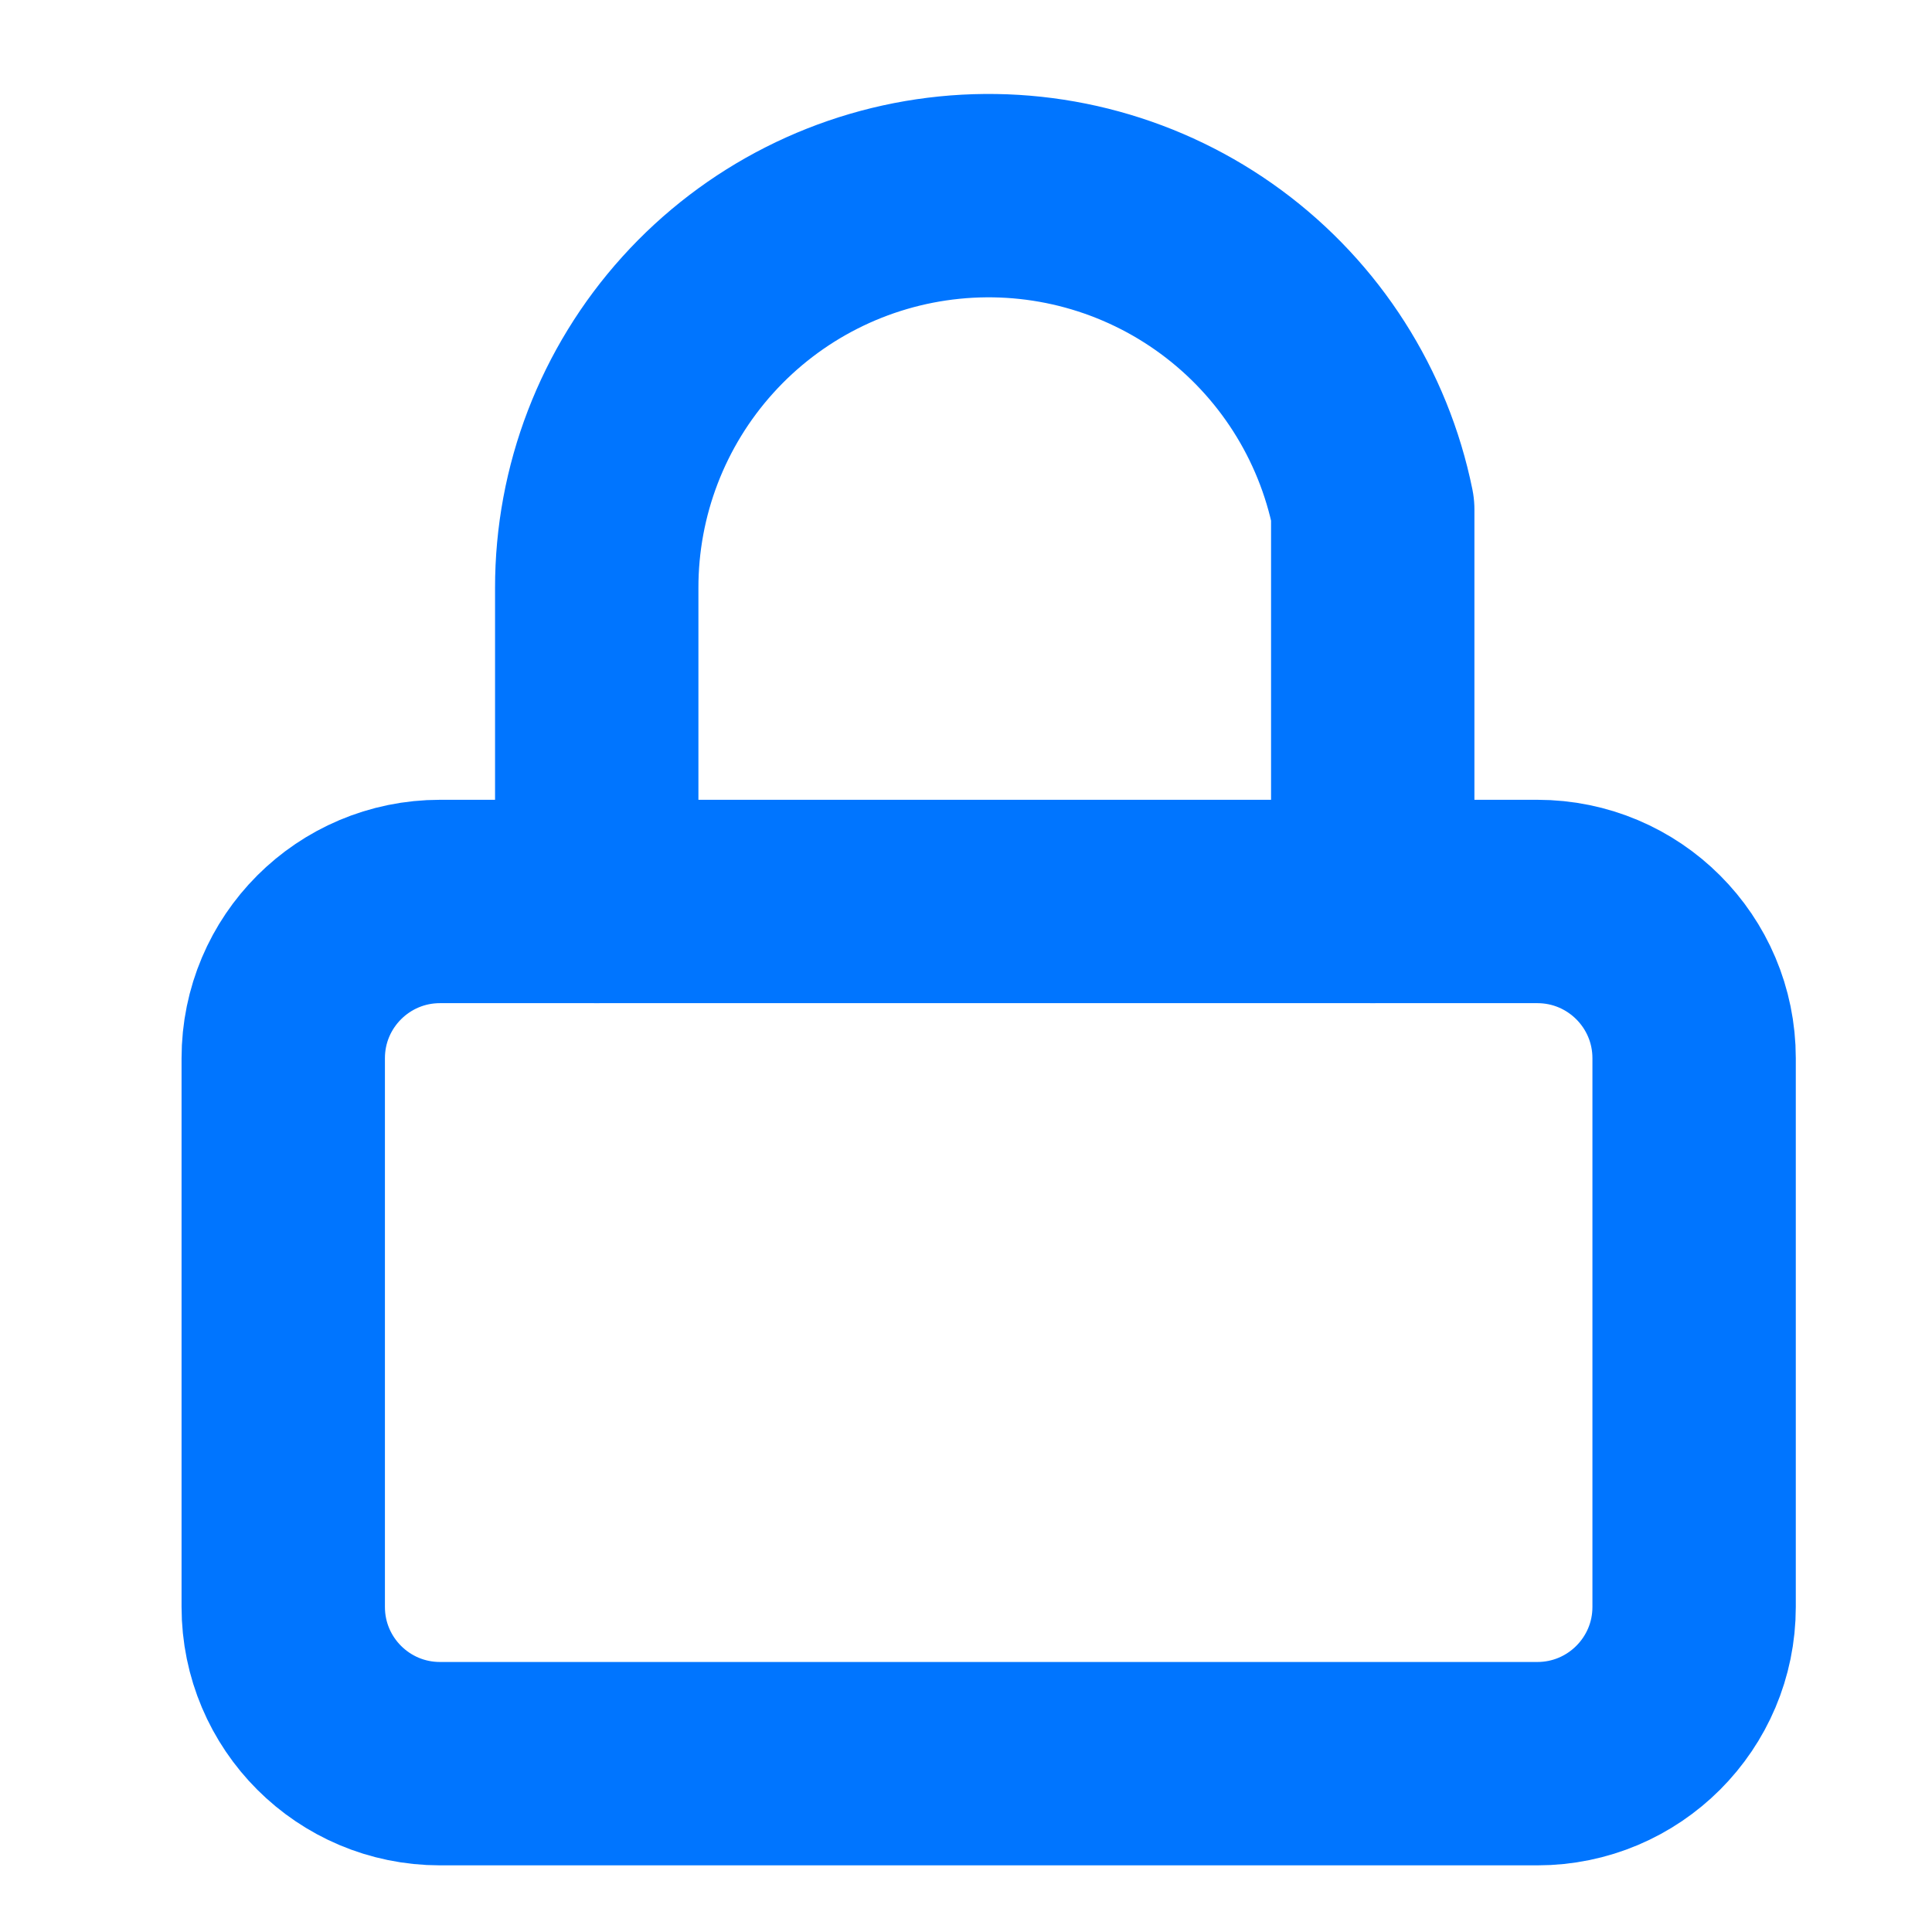
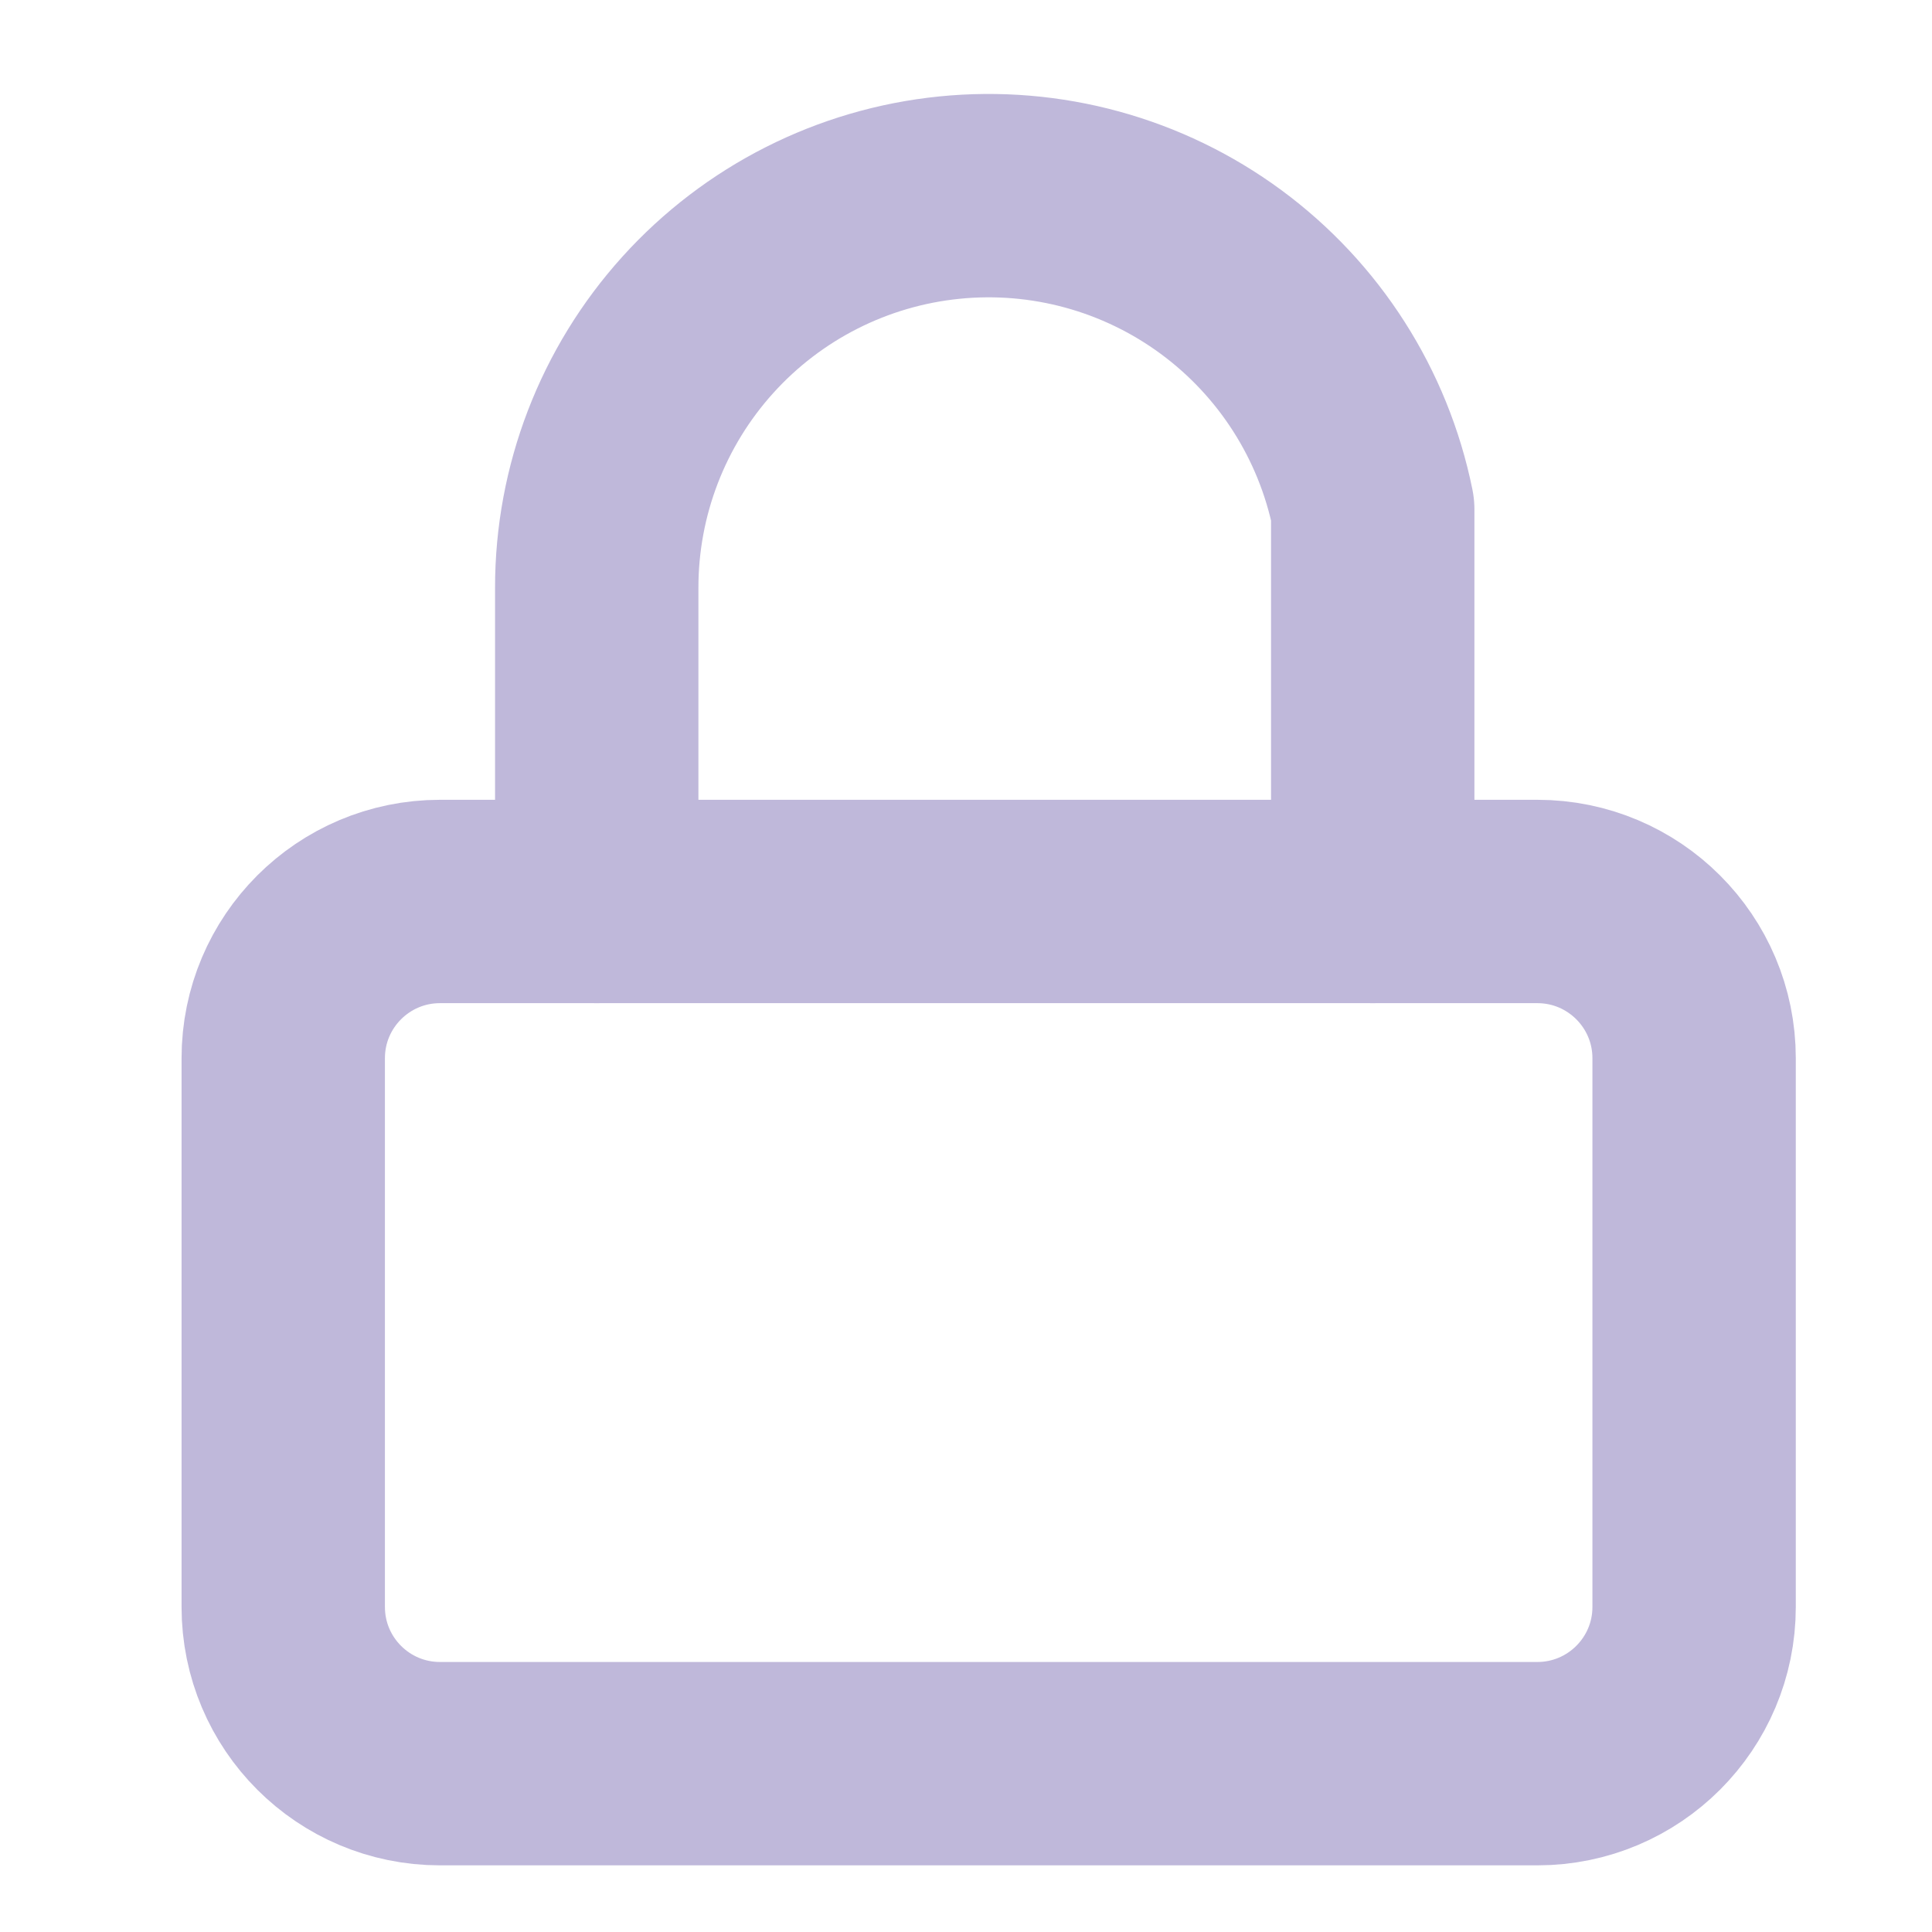
<svg xmlns="http://www.w3.org/2000/svg" width="38" height="38" viewBox="0 0 38 38" fill="none">
-   <path d="M30.238 17.731H8.654C6.951 17.731 5.571 19.111 5.571 20.814V31.606C5.571 33.309 6.951 34.689 8.654 34.689H30.238C31.94 34.689 33.321 33.309 33.321 31.606V20.814C33.321 19.111 31.94 17.731 30.238 17.731Z" stroke="#0075FF" stroke-width="4" stroke-linecap="round" stroke-linejoin="round" />
-   <path d="M11.737 17.731V11.564C11.735 9.653 12.444 7.808 13.725 6.39C15.006 4.971 16.769 4.079 18.671 3.887C20.573 3.695 22.478 4.216 24.017 5.35C25.556 6.484 26.619 8.149 27 10.023V17.731" stroke="#0075FF" stroke-width="4" stroke-linecap="round" stroke-linejoin="round" />
+   <path d="M30.238 17.731H8.654C6.951 17.731 5.571 19.111 5.571 20.814V31.606C5.571 33.309 6.951 34.689 8.654 34.689H30.238C31.94 34.689 33.321 33.309 33.321 31.606V20.814C33.321 19.111 31.94 17.731 30.238 17.731Z" stroke="#BFB8DA" stroke-width="4" stroke-linecap="round" stroke-linejoin="round" />
+   <path d="M11.737 17.731V11.564C11.735 9.653 12.444 7.808 13.725 6.39C15.006 4.971 16.769 4.079 18.671 3.887C20.573 3.695 22.478 4.216 24.017 5.35C25.556 6.484 26.619 8.149 27 10.023V17.731" stroke="#BFB8DA" stroke-width="4" stroke-linecap="round" stroke-linejoin="round" />
</svg>
